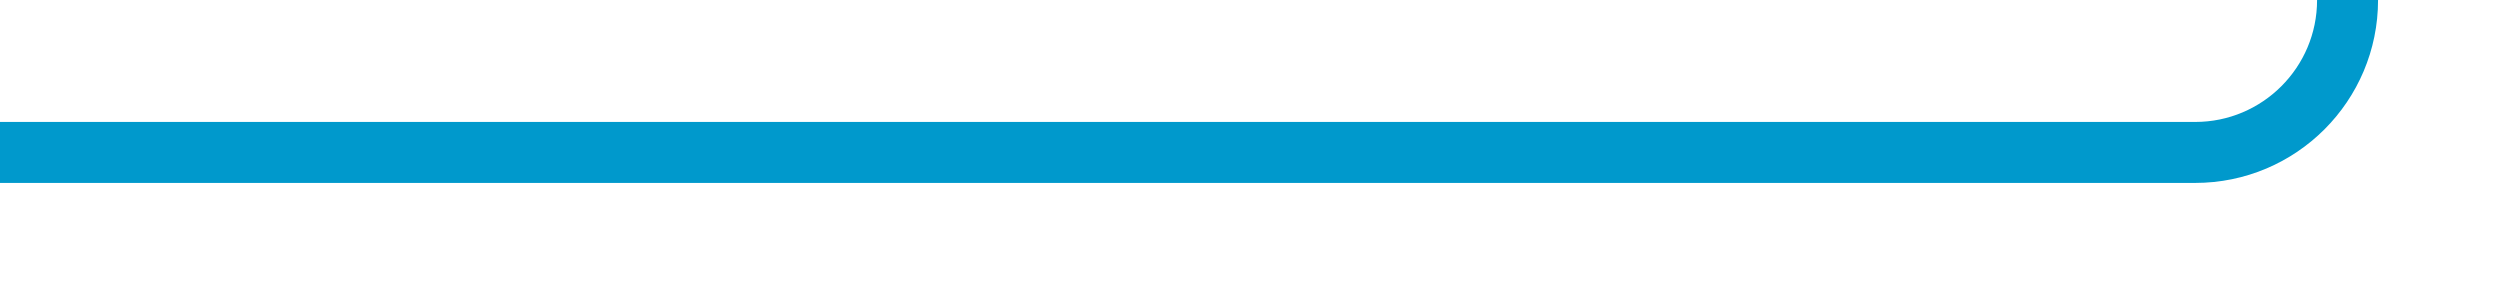
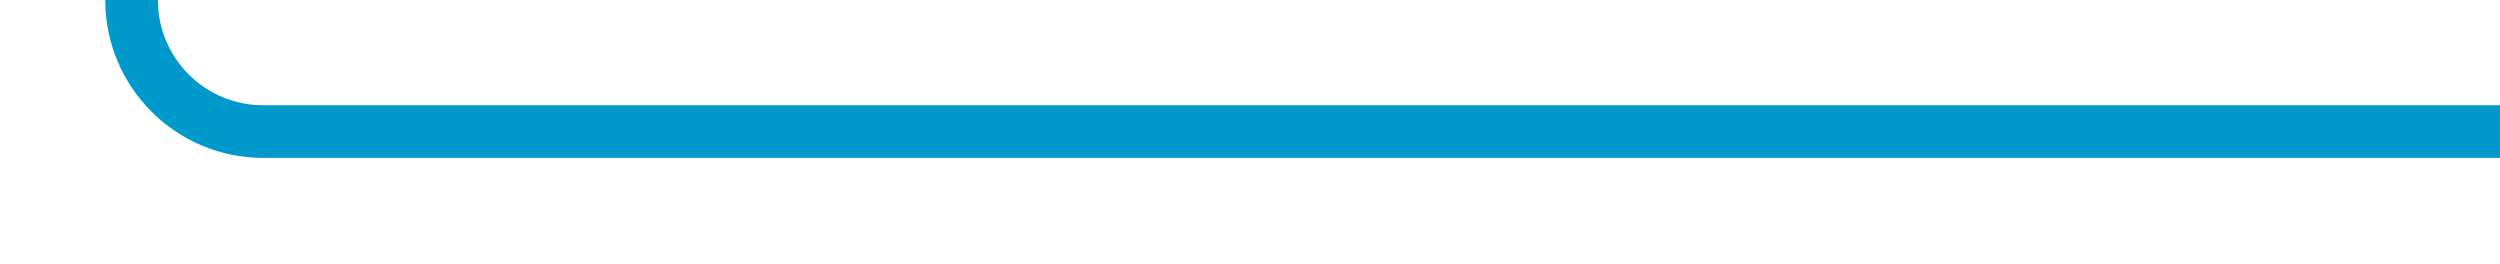
- <svg xmlns="http://www.w3.org/2000/svg" version="1.1" width="82px" height="10px" preserveAspectRatio="xMinYMid meet" viewBox="1115 299  82 8">
-   <path d="M 1277 193  L 1197 193  A 5 5 0 0 0 1192 198 L 1192 298  A 5 5 0 0 1 1187 303 L 1115 303  " stroke-width="2" stroke="#0099cc" fill="none" />
+ <svg xmlns="http://www.w3.org/2000/svg" version="1.1" width="95px" height="10px" preserveAspectRatio="xMinYMid meet" viewBox="1485 450  95 8">
+   <path d="M 1402 193  L 1485 193  A 5 5 0 0 1 1490 198 L 1490 449  A 5 5 0 0 0 1495 454 L 1580 454  " stroke-width="2" stroke="#0099cc" fill="none" />
</svg>
